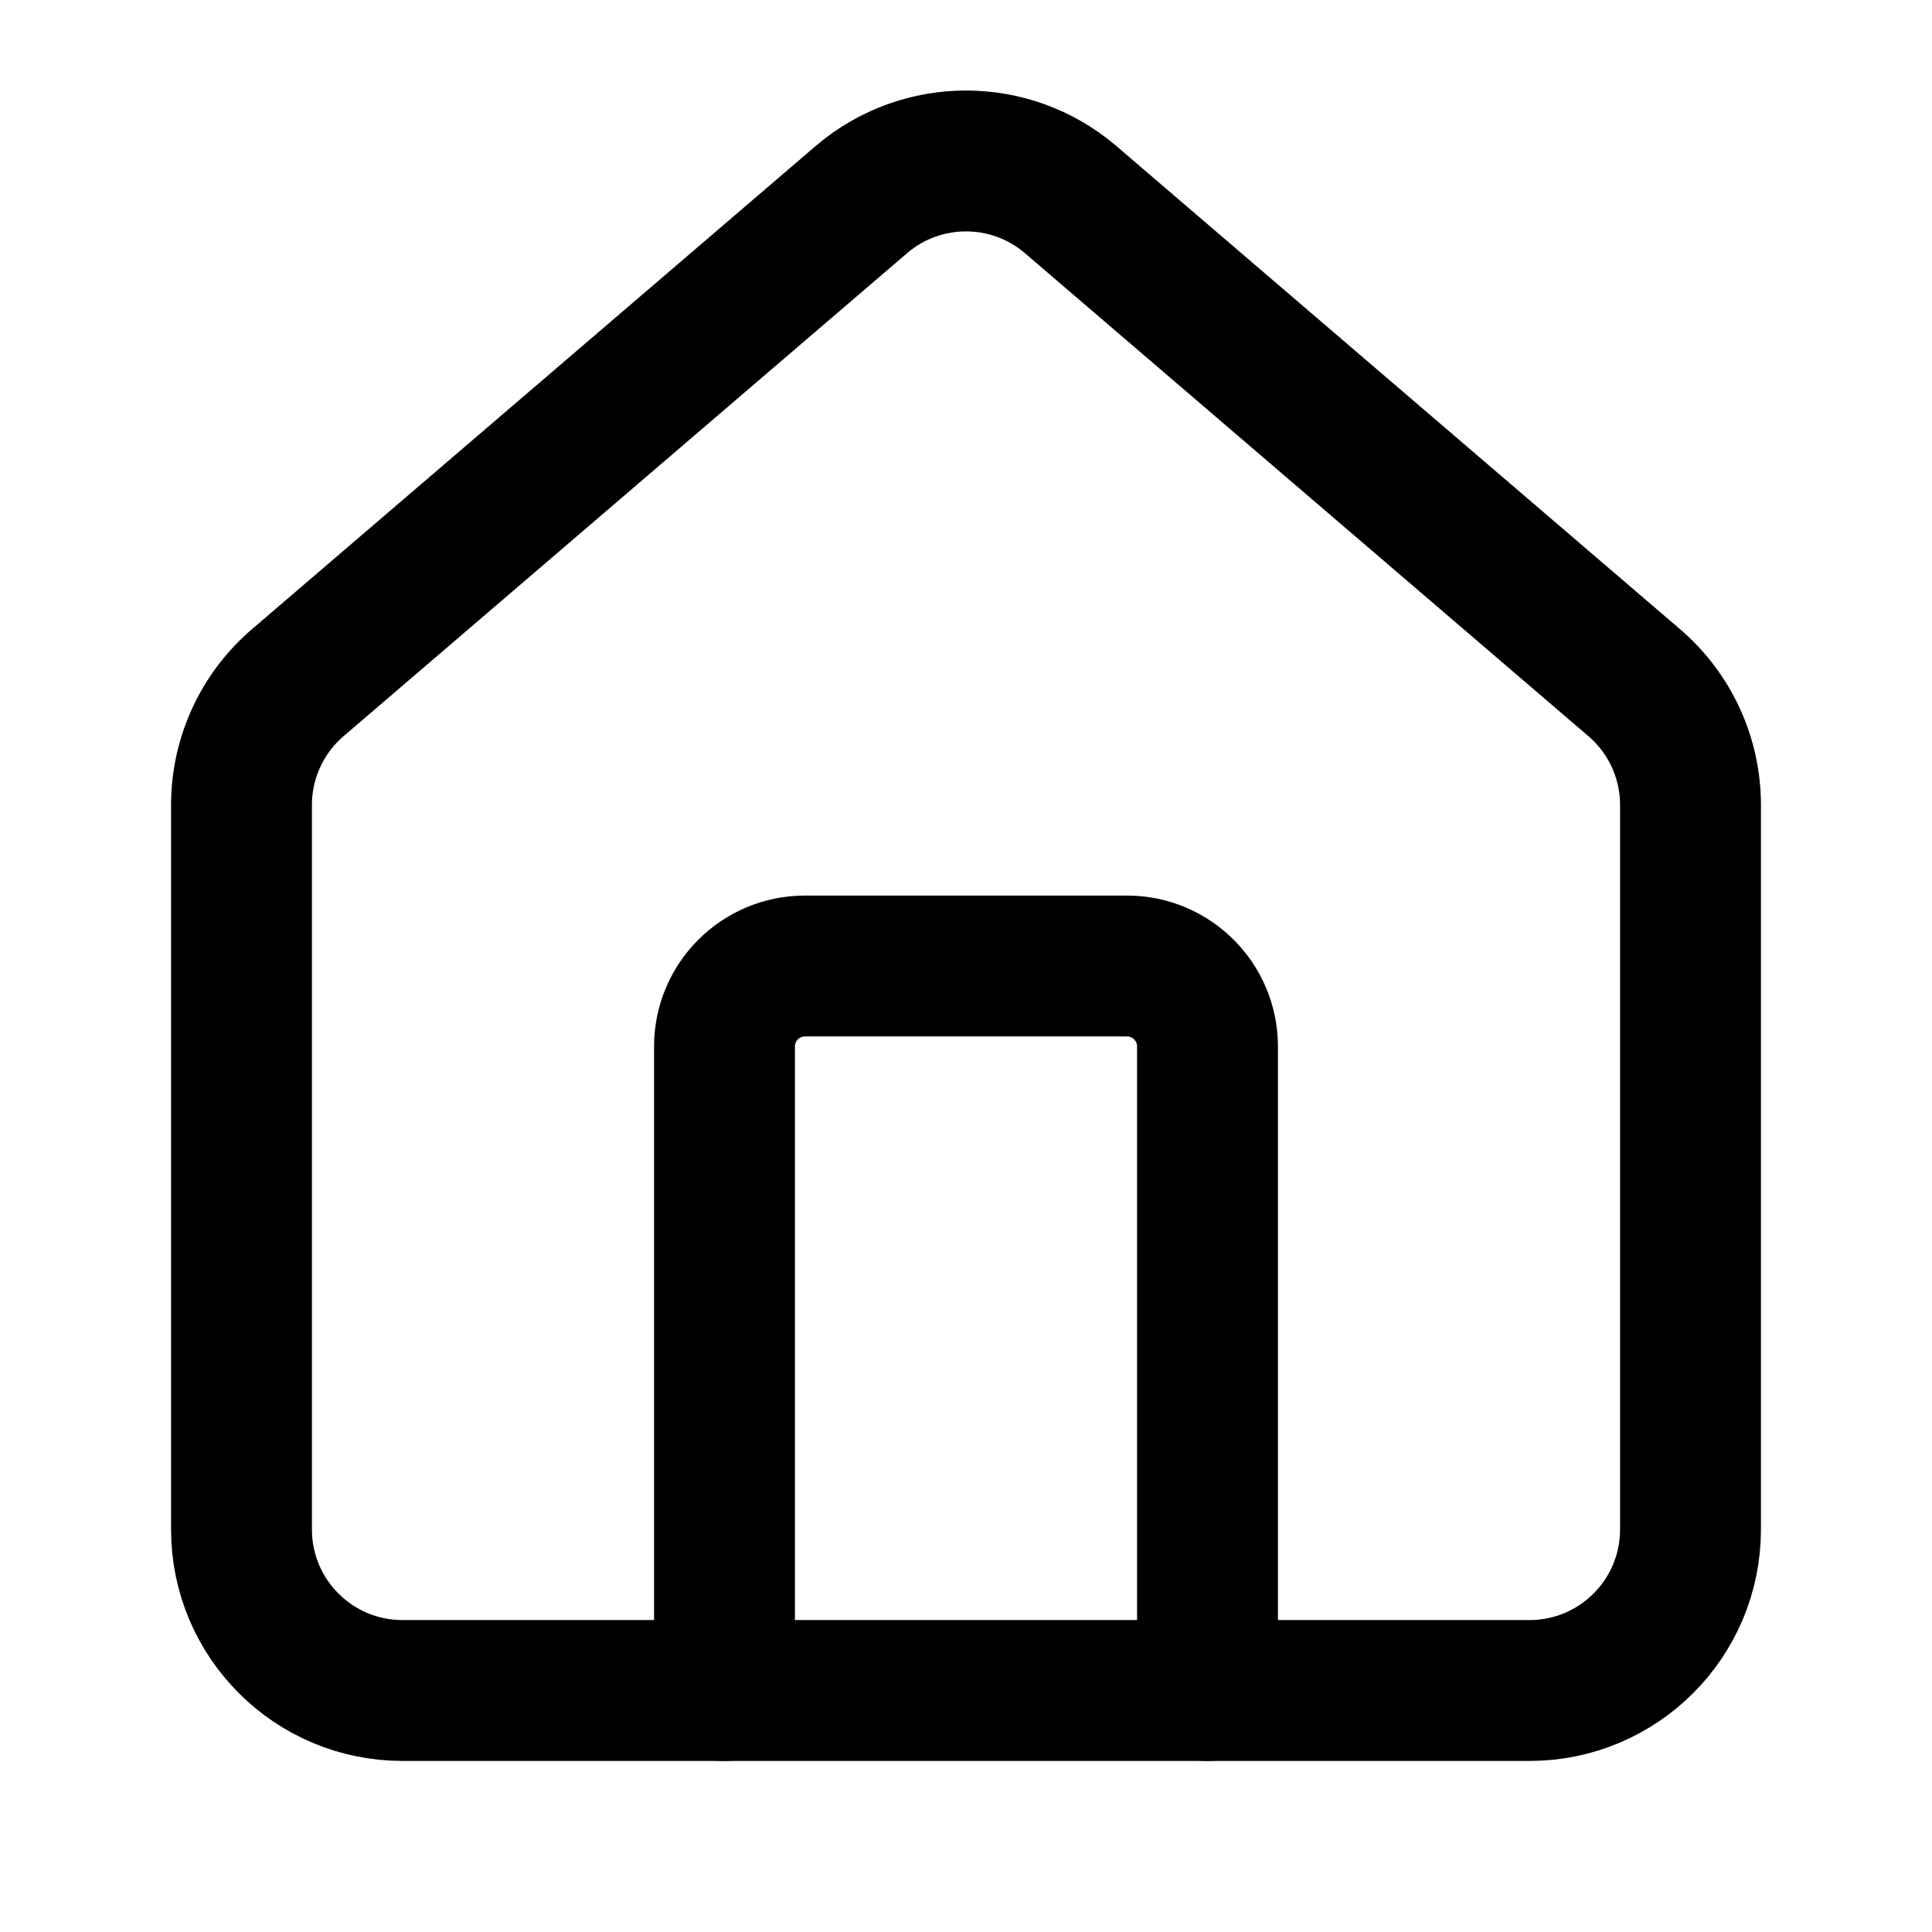
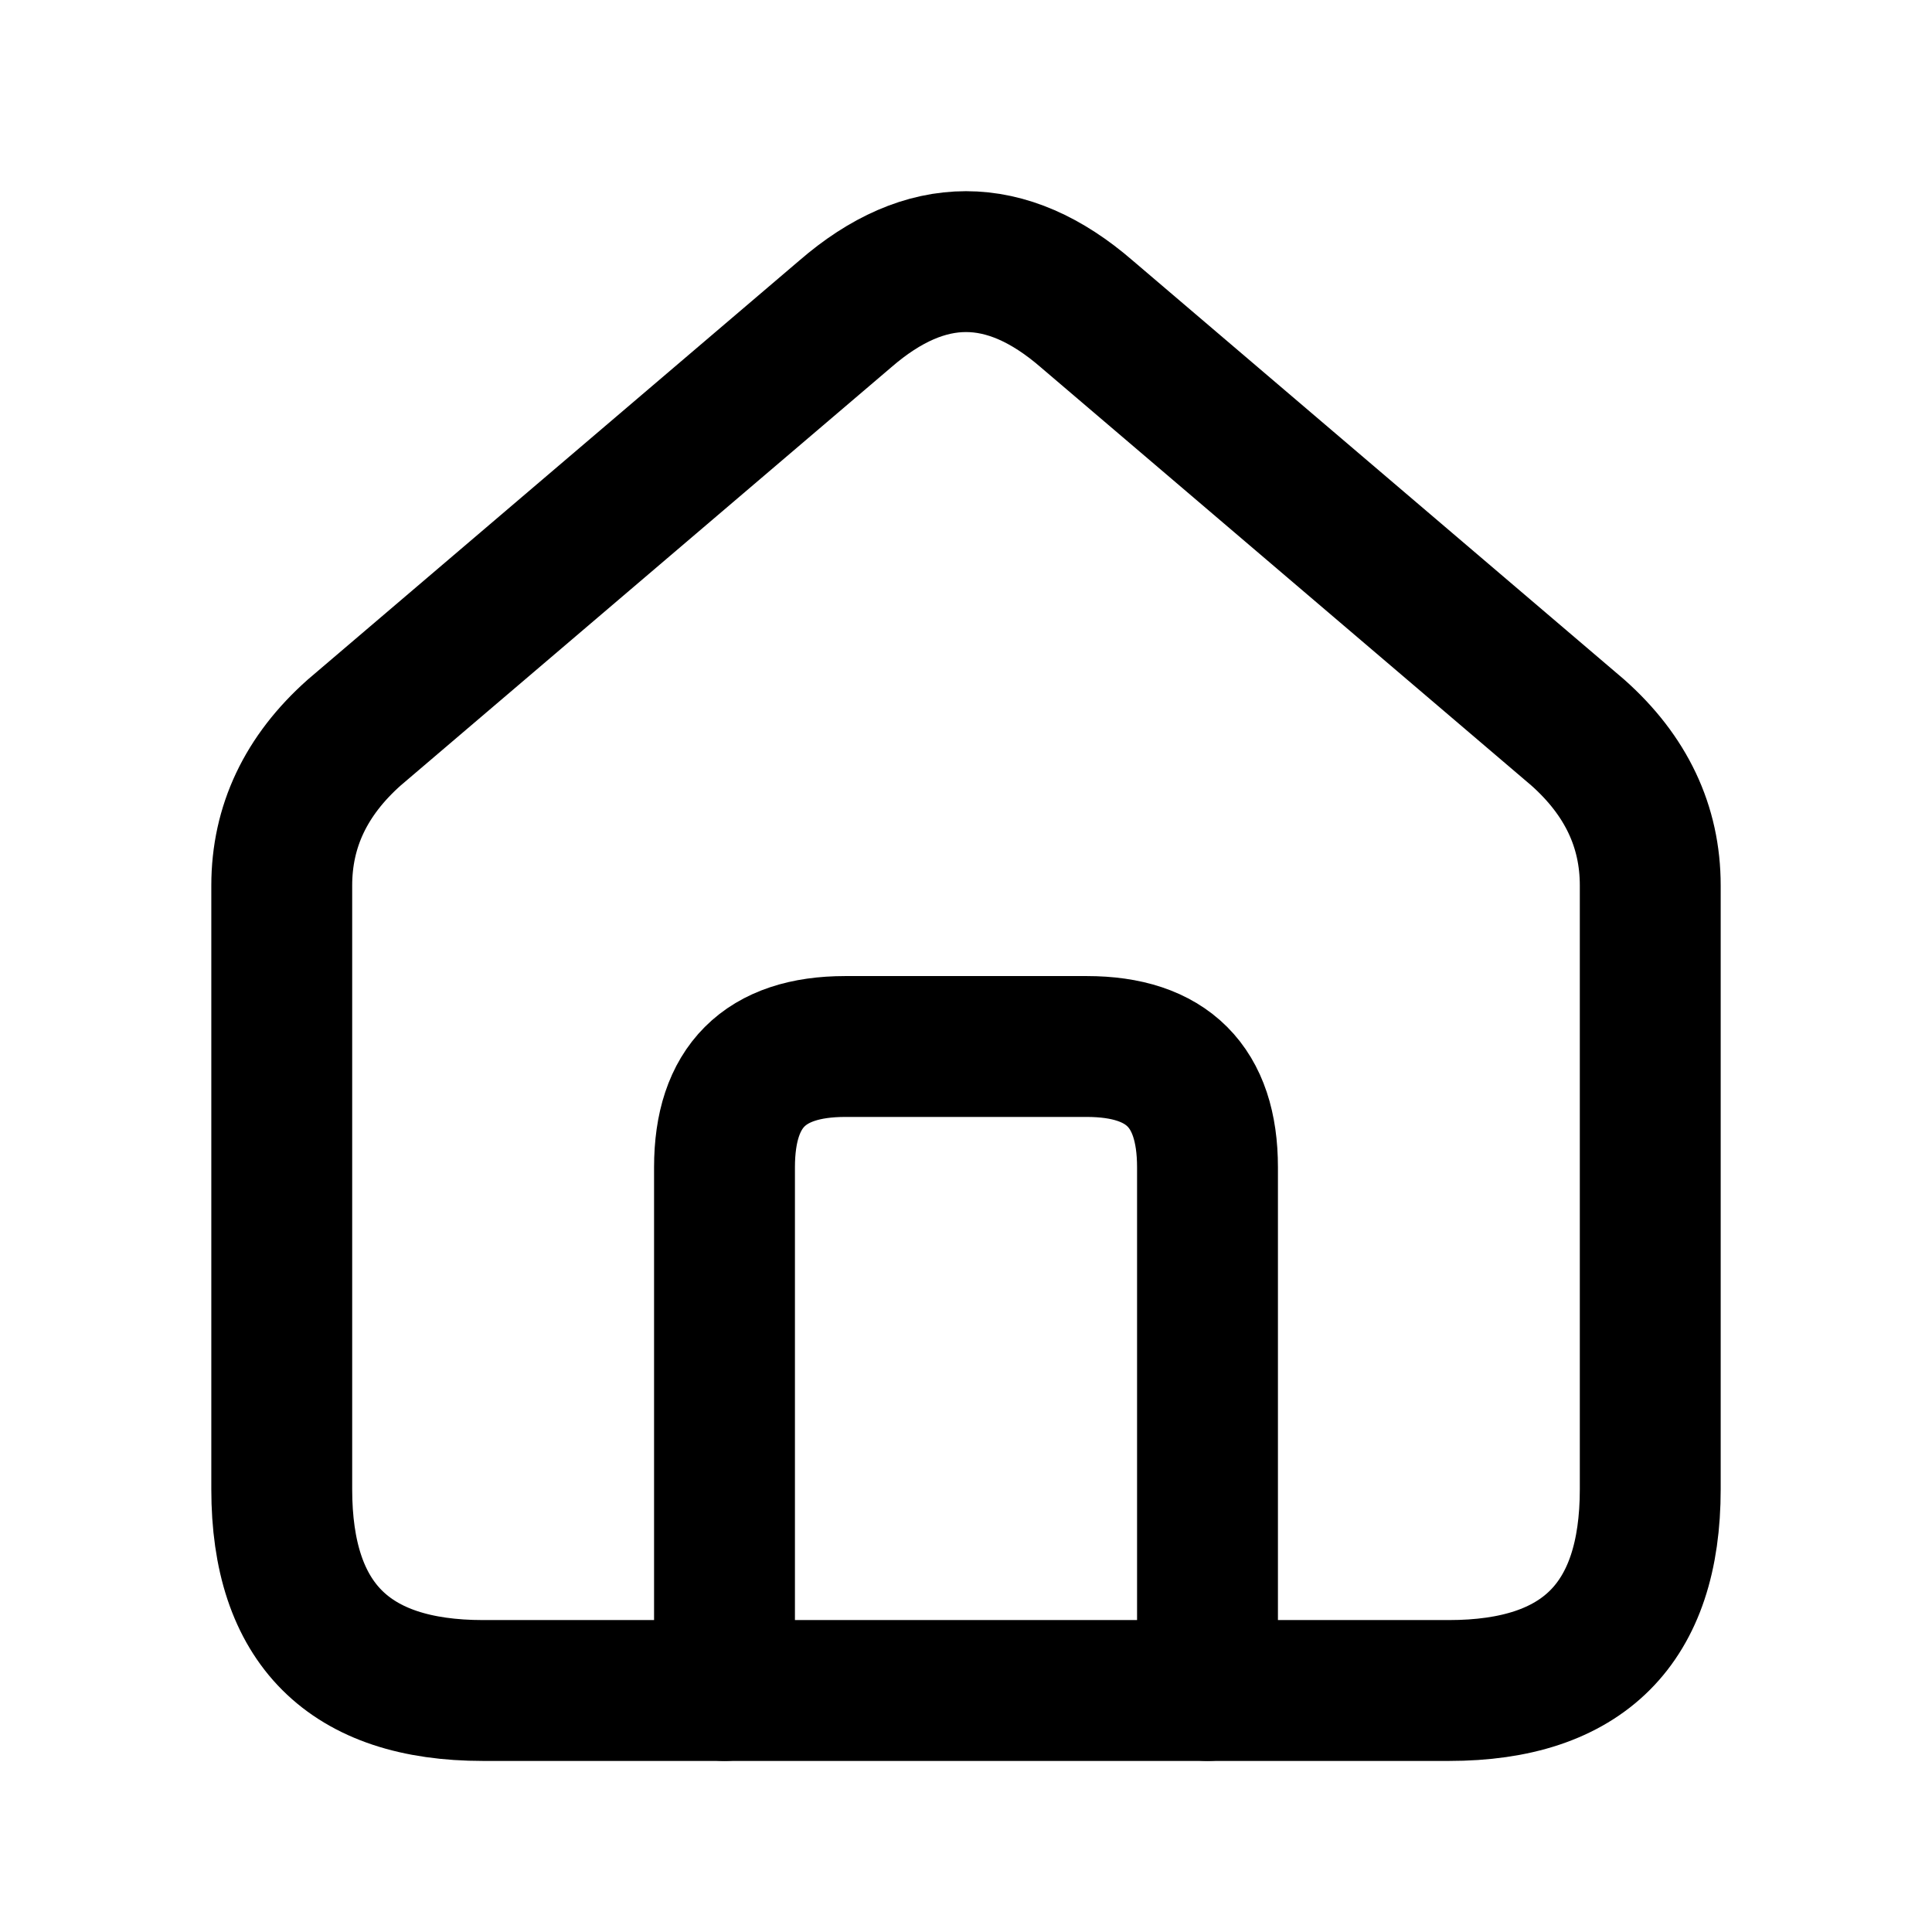
<svg xmlns="http://www.w3.org/2000/svg" viewBox="0 0 24 24" fill="none" stroke="black" stroke-width="1.75" stroke-linecap="round" stroke-linejoin="round">
-   <path d="M15 21v-8a1 1 0 0 0-1-1h-4a1 1 0 0 0-1 1v8" />
-   <path d="M3 10a2 2 0 0 1 .709-1.528l7-6a2 2 0 0 1 2.582 0l7 6A2 2 0 0 1 21 10v9a2 2 0 0 1-2 2H5a2 2 0 0 1-2-2z" />
+   <path d="M3.5 11Q3.5 9.9 4.4 9.1L10.5 3.9Q12 2.6 13.5 3.9L19.6 9.1Q20.5 9.9 20.5 11V18.5Q20.5 21 18 21H6Q3.5 21 3.5 18.5Z" />
+   <path d="M9 21v-6.5Q9 13 10.5 13h3q1.5 0 1.5 1.5V21" />
</svg>
